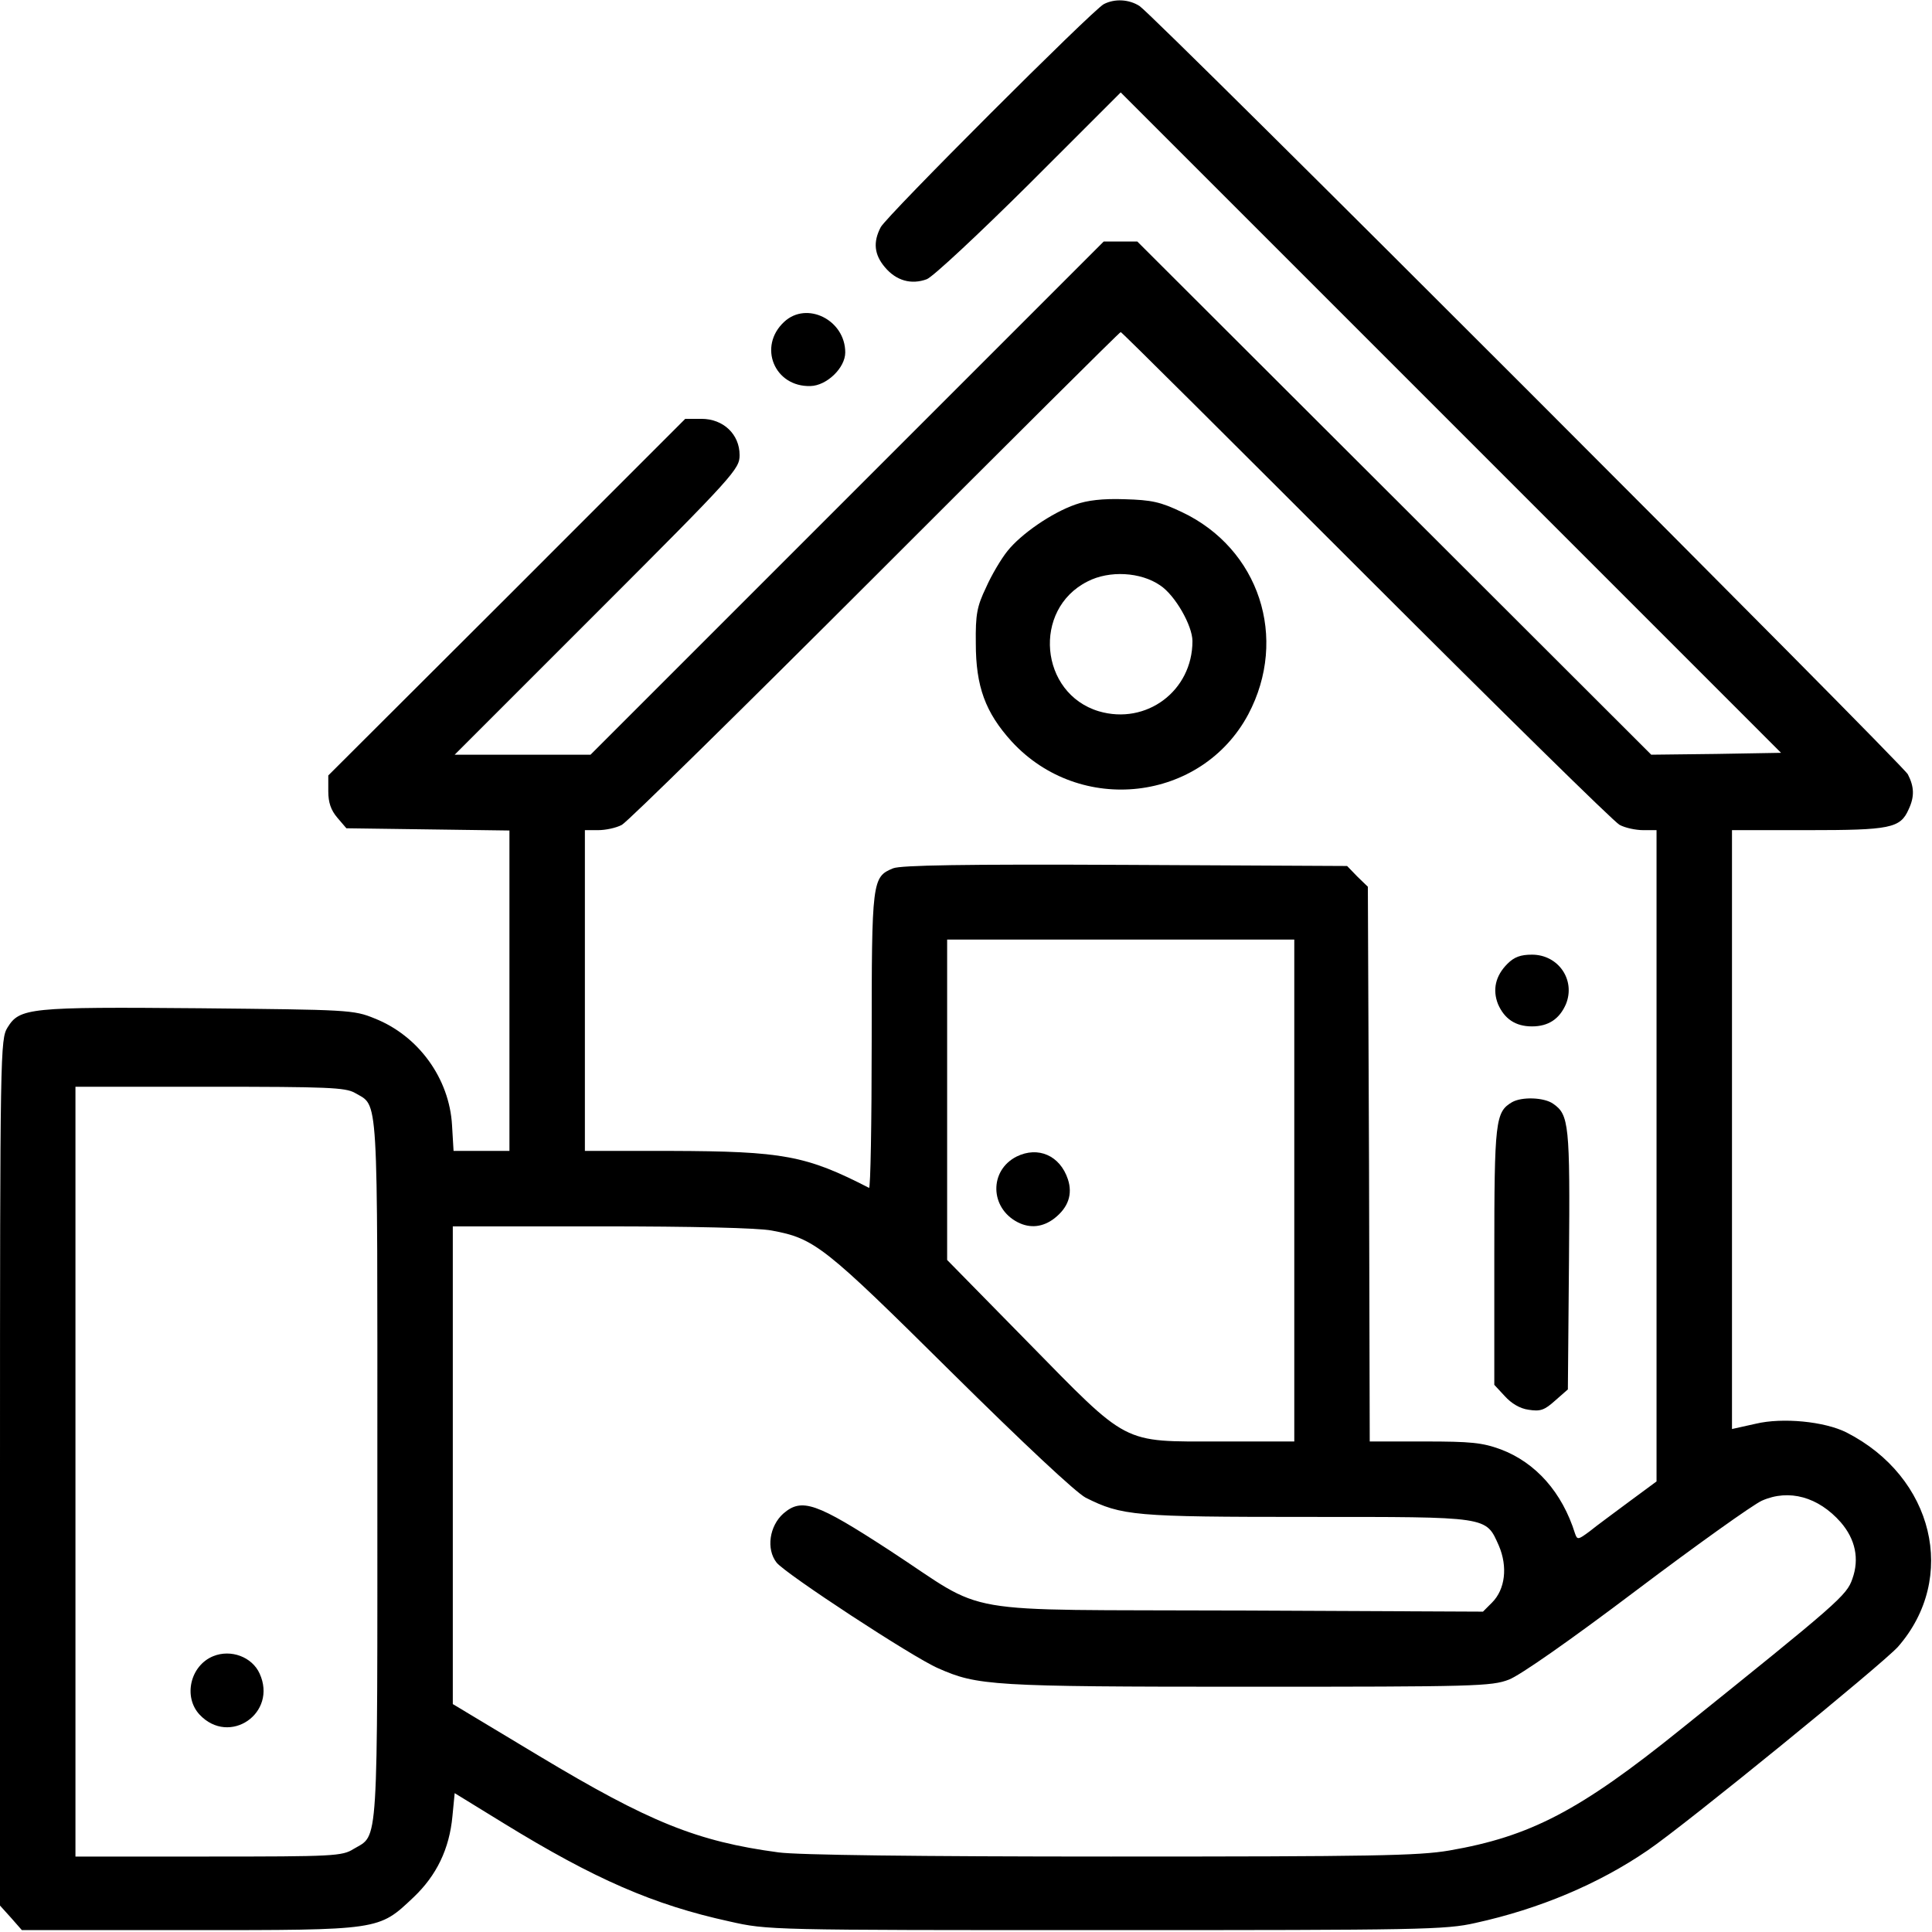
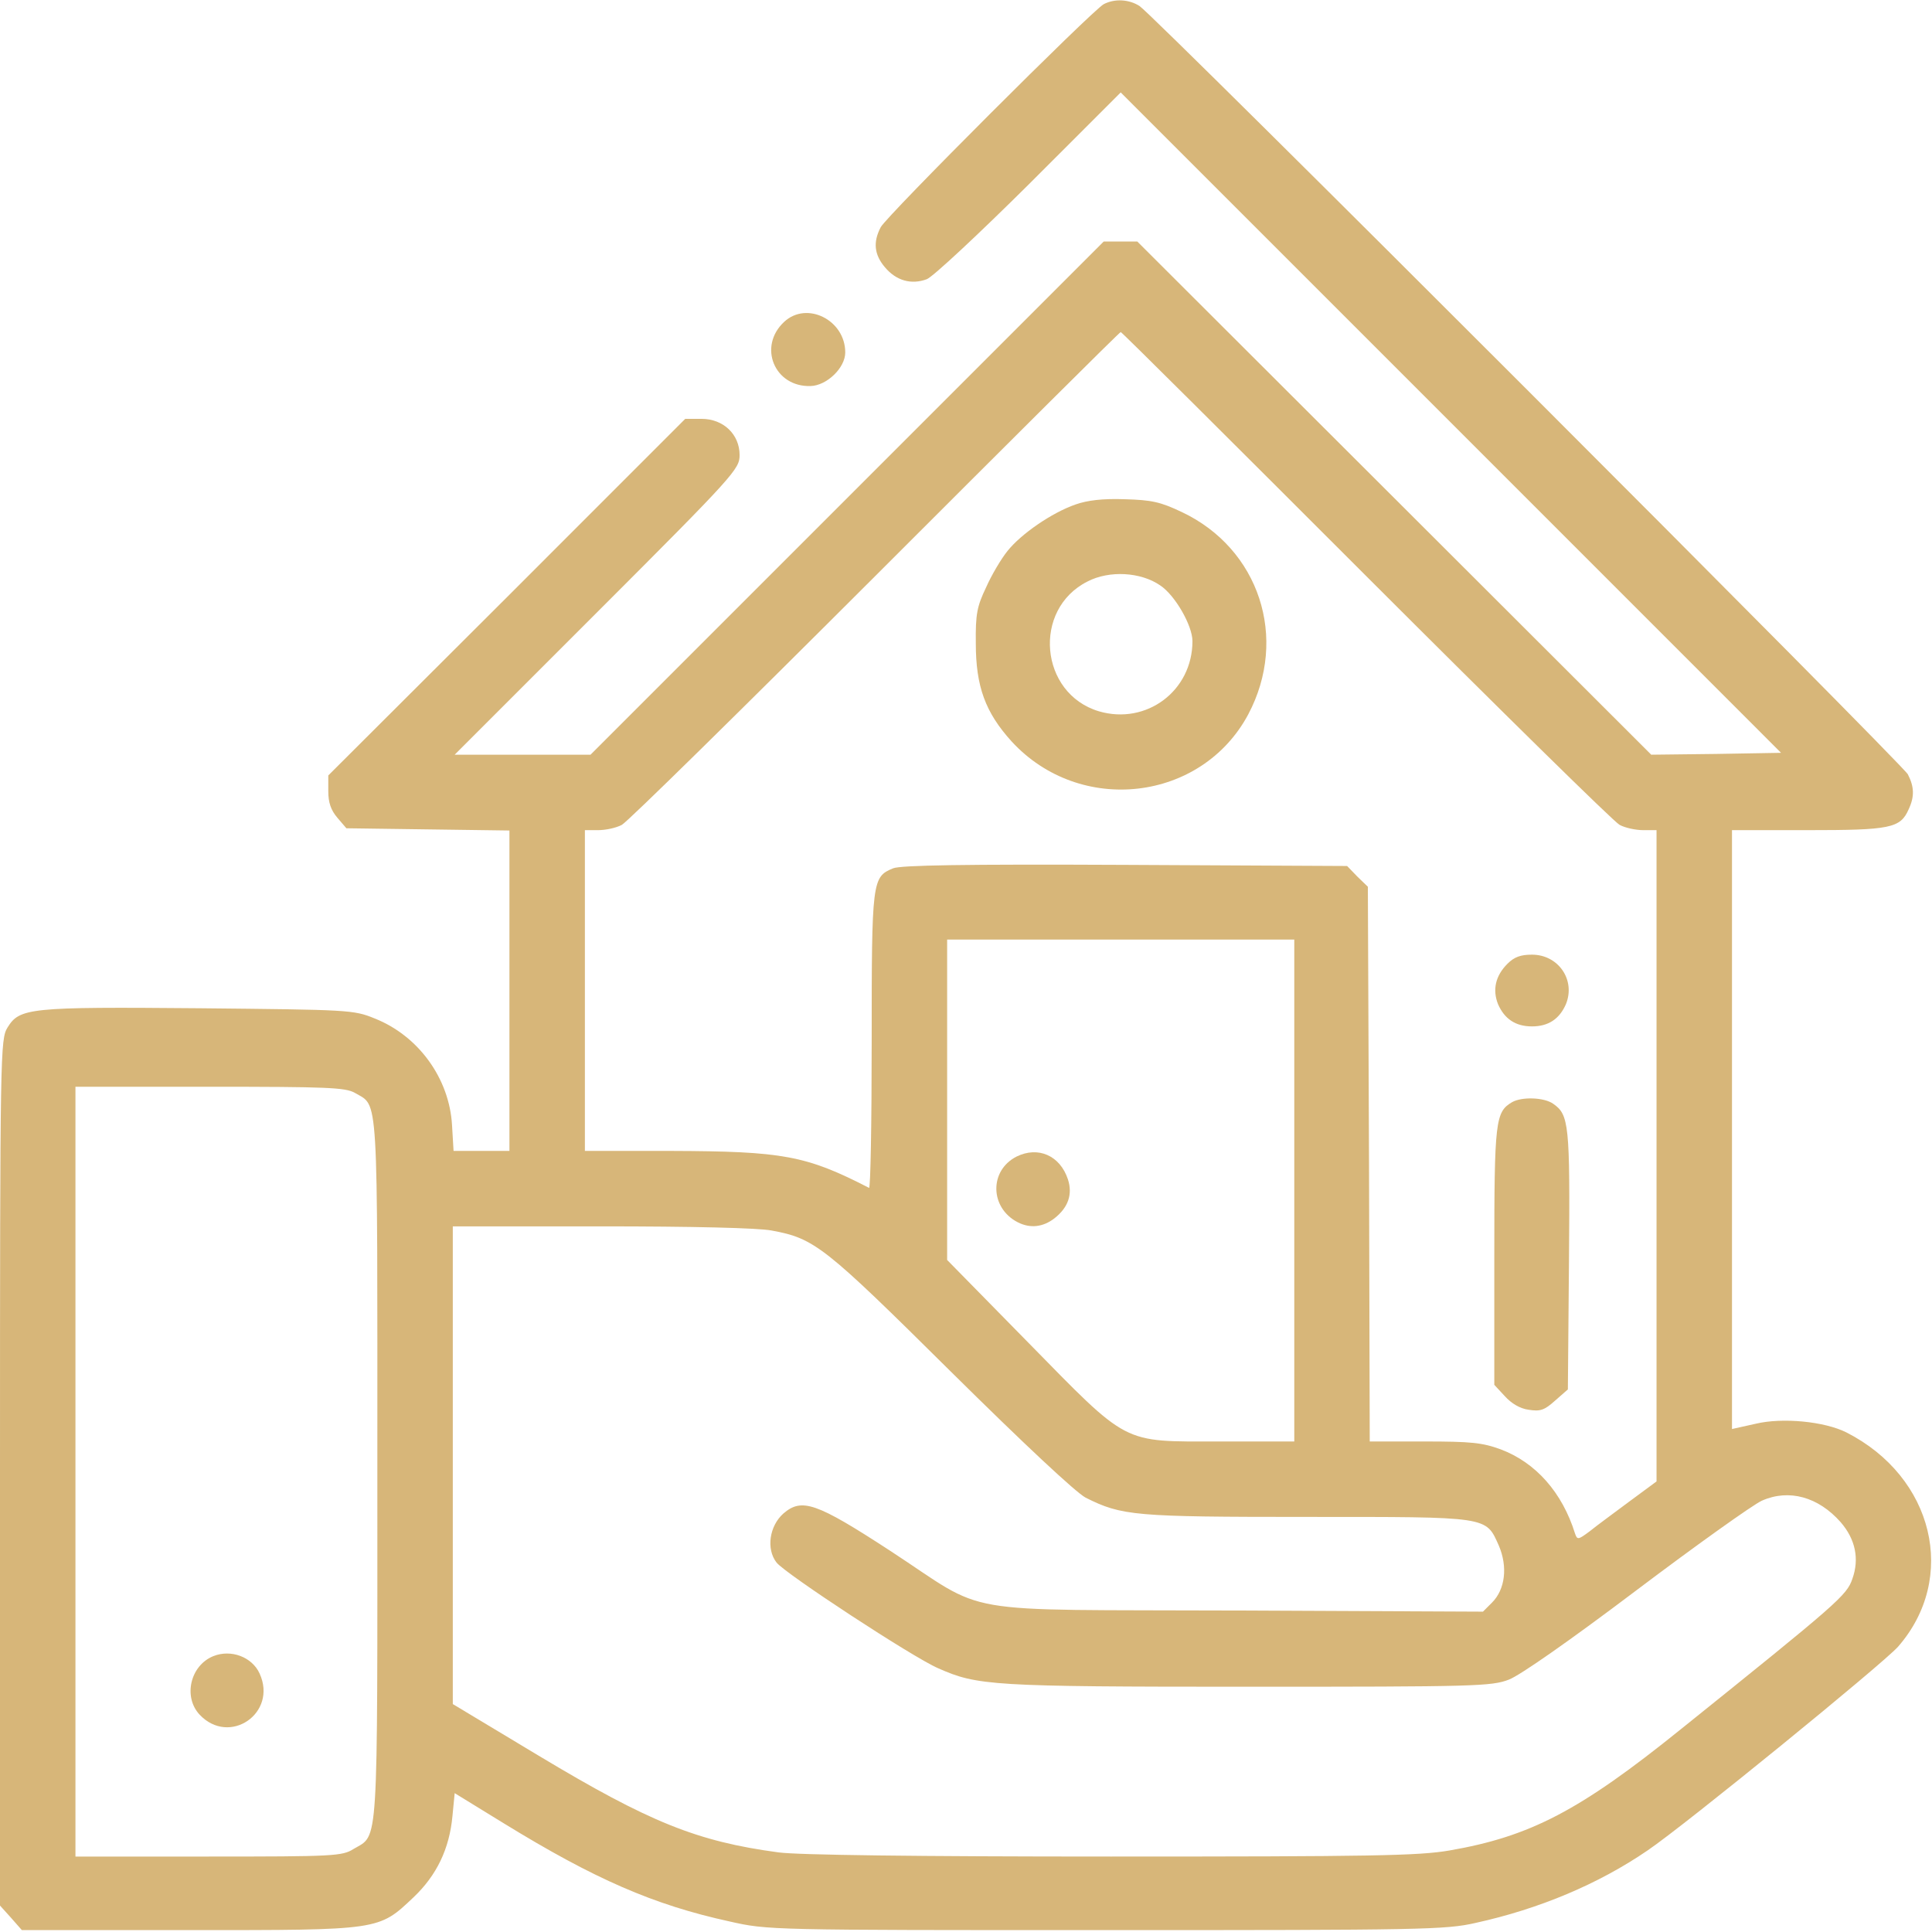
<svg xmlns="http://www.w3.org/2000/svg" width="38" height="38" viewBox="0 0 38 38">
-   <path d="M21.709 0.082C21.479 0.208 17.441 4.245 17.323 4.468C17.167 4.765 17.197 5.01 17.404 5.255C17.627 5.522 17.924 5.604 18.228 5.492C18.347 5.448 19.252 4.602 20.247 3.614L22.043 1.818L28.537 8.312L35.031 14.807L33.755 14.829L32.478 14.844L27.424 9.797L22.369 4.75H22.043H21.709L16.662 9.797L11.615 14.844H10.279H8.943L11.749 12.038C14.45 9.337 14.547 9.225 14.547 8.951C14.547 8.543 14.228 8.238 13.797 8.238H13.478L9.968 11.749L6.457 15.252V15.564C6.457 15.786 6.509 15.935 6.635 16.083L6.813 16.291L8.416 16.313L10.02 16.335V19.49V22.637H9.47H8.921L8.891 22.132C8.839 21.212 8.231 20.373 7.37 20.032C6.954 19.861 6.858 19.861 3.926 19.831C0.571 19.802 0.386 19.824 0.148 20.21C0.007 20.44 0 20.648 0 28.96V37.48L0.215 37.718L0.43 37.963H3.726C7.489 37.963 7.444 37.97 8.134 37.317C8.587 36.887 8.839 36.367 8.899 35.721L8.943 35.269L9.908 35.862C11.697 36.961 12.855 37.466 14.347 37.792C15.104 37.963 15.126 37.963 21.746 37.963C27.958 37.963 28.433 37.956 29.02 37.822C30.274 37.547 31.439 37.057 32.404 36.397C33.139 35.9 37.035 32.723 37.332 32.389C38.512 31.038 38.037 29.049 36.315 28.173C35.885 27.958 35.061 27.877 34.534 28.003L34.066 28.107V22.221V16.328H35.551C37.176 16.328 37.377 16.291 37.54 15.92C37.659 15.668 37.651 15.475 37.525 15.23C37.406 15.014 22.718 0.319 22.414 0.119C22.206 -0.015 21.924 -0.03 21.709 0.082ZM26.867 11.326C29.502 13.96 31.743 16.165 31.855 16.224C31.966 16.284 32.174 16.328 32.322 16.328H32.582V22.733V29.138L32.048 29.532C31.751 29.754 31.395 30.014 31.268 30.118C31.038 30.289 31.023 30.289 30.979 30.163C30.727 29.354 30.207 28.767 29.517 28.507C29.153 28.374 28.93 28.352 28.018 28.352H26.941L26.927 22.896L26.904 17.441L26.697 17.241L26.496 17.033L22.132 17.011C18.948 16.996 17.723 17.018 17.568 17.078C17.152 17.248 17.145 17.315 17.145 20.484C17.145 22.087 17.122 23.379 17.093 23.364C15.853 22.726 15.4 22.644 13.196 22.637H11.504V19.482V16.328H11.764C11.912 16.328 12.12 16.284 12.231 16.224C12.343 16.165 14.584 13.96 17.219 11.326C19.854 8.691 22.021 6.531 22.043 6.531C22.065 6.531 24.232 8.691 26.867 11.326ZM25.457 23.416V28.352H23.988C22.043 28.352 22.221 28.441 20.195 26.377L18.629 24.782V21.635V18.48H22.043H25.457V23.416ZM6.977 21.494C7.452 21.776 7.422 21.338 7.422 28.908C7.422 36.493 7.452 36.07 6.954 36.367C6.732 36.508 6.561 36.516 4.104 36.516H1.484V28.945V21.375H4.127C6.442 21.375 6.791 21.39 6.977 21.494ZM15.178 24.203C16.024 24.359 16.209 24.507 18.703 26.979C20.15 28.411 21.16 29.354 21.353 29.457C22.065 29.814 22.31 29.836 25.702 29.836C29.309 29.836 29.22 29.821 29.48 30.4C29.658 30.816 29.606 31.261 29.346 31.521L29.168 31.699L24.329 31.677C18.666 31.654 19.49 31.795 17.501 30.497C16.053 29.554 15.771 29.457 15.408 29.769C15.133 30.014 15.066 30.467 15.274 30.734C15.452 30.957 17.953 32.597 18.451 32.812C19.223 33.154 19.497 33.176 24.544 33.176C29.012 33.176 29.339 33.168 29.68 33.035C29.895 32.953 30.875 32.27 32.181 31.283C33.361 30.393 34.475 29.598 34.653 29.517C35.187 29.279 35.766 29.443 36.204 29.94C36.493 30.274 36.575 30.66 36.434 31.053C36.323 31.38 36.159 31.521 33.057 34.014C31.068 35.618 30.096 36.122 28.507 36.397C27.899 36.501 26.993 36.516 21.85 36.516C18.05 36.516 15.682 36.486 15.311 36.434C13.708 36.219 12.773 35.84 10.598 34.534L8.906 33.517V28.819V24.121H11.823C13.612 24.121 14.911 24.151 15.178 24.203Z" />
-   <path d="M21.153 9.923C20.685 10.086 20.084 10.502 19.817 10.836C19.691 10.992 19.498 11.318 19.394 11.556C19.216 11.927 19.186 12.083 19.193 12.654C19.193 13.5 19.379 14.012 19.898 14.584C21.242 16.046 23.632 15.771 24.552 14.05C25.346 12.55 24.767 10.791 23.246 10.072C22.823 9.871 22.652 9.834 22.118 9.819C21.687 9.804 21.383 9.841 21.153 9.923ZM22.815 11.511C23.112 11.704 23.454 12.306 23.454 12.61C23.454 13.589 22.548 14.265 21.613 13.99C20.448 13.641 20.299 11.986 21.39 11.437C21.821 11.214 22.437 11.252 22.815 11.511Z" />
-   <path d="M29.65 18.956C29.412 19.193 29.353 19.468 29.464 19.75C29.59 20.039 29.806 20.188 30.132 20.188C30.459 20.188 30.674 20.039 30.8 19.75C30.993 19.275 30.652 18.777 30.132 18.777C29.91 18.777 29.784 18.822 29.65 18.956Z" />
-   <path d="M29.739 21.679C29.413 21.872 29.391 22.043 29.391 24.707V27.238L29.598 27.461C29.725 27.602 29.895 27.706 30.066 27.728C30.296 27.765 30.378 27.736 30.585 27.55L30.838 27.328L30.86 24.782C30.882 22.11 30.86 21.924 30.548 21.709C30.37 21.583 29.932 21.568 29.739 21.679Z" />
-   <path d="M19.995 22.748C19.453 23.023 19.468 23.758 20.017 24.04C20.262 24.166 20.514 24.136 20.737 23.965C21.012 23.75 21.101 23.49 21.004 23.194C20.848 22.726 20.418 22.54 19.995 22.748Z" />
-   <path d="M4.194 32.575C3.741 32.76 3.6 33.376 3.926 33.725C4.513 34.348 5.463 33.695 5.106 32.916C4.958 32.589 4.542 32.434 4.194 32.575Z" />
-   <path d="M15.423 6.331C14.903 6.813 15.23 7.615 15.942 7.593C16.261 7.585 16.625 7.236 16.625 6.932C16.625 6.294 15.868 5.915 15.423 6.331Z" />
+   <path d="M21.709 0.082C21.479 0.208 17.441 4.245 17.323 4.468C17.167 4.765 17.197 5.01 17.404 5.255C17.627 5.522 17.924 5.604 18.228 5.492C18.347 5.448 19.252 4.602 20.247 3.614L22.043 1.818L28.537 8.312L35.031 14.807L33.755 14.829L32.478 14.844L27.424 9.797L22.369 4.75H22.043H21.709L16.662 9.797L11.615 14.844H10.279H8.943L11.749 12.038C14.45 9.337 14.547 9.225 14.547 8.951C14.547 8.543 14.228 8.238 13.797 8.238H13.478L9.968 11.749L6.457 15.252V15.564C6.457 15.786 6.509 15.935 6.635 16.083L6.813 16.291L8.416 16.313L10.02 16.335V19.49V22.637H9.47H8.921L8.891 22.132C8.839 21.212 8.231 20.373 7.37 20.032C6.954 19.861 6.858 19.861 3.926 19.831C0.571 19.802 0.386 19.824 0.148 20.21C0.007 20.44 0 20.648 0 28.96V37.48L0.215 37.718L0.43 37.963H3.726C7.489 37.963 7.444 37.97 8.134 37.317C8.587 36.887 8.839 36.367 8.899 35.721L8.943 35.269L9.908 35.862C11.697 36.961 12.855 37.466 14.347 37.792C15.104 37.963 15.126 37.963 21.746 37.963C27.958 37.963 28.433 37.956 29.02 37.822C30.274 37.547 31.439 37.057 32.404 36.397C33.139 35.9 37.035 32.723 37.332 32.389C38.512 31.038 38.037 29.049 36.315 28.173C35.885 27.958 35.061 27.877 34.534 28.003L34.066 28.107V22.221V16.328H35.551C37.176 16.328 37.377 16.291 37.54 15.92C37.659 15.668 37.651 15.475 37.525 15.23C37.406 15.014 22.718 0.319 22.414 0.119C22.206 -0.015 21.924 -0.03 21.709 0.082ZM26.867 11.326C29.502 13.96 31.743 16.165 31.855 16.224C31.966 16.284 32.174 16.328 32.322 16.328H32.582V22.733V29.138L32.048 29.532C31.751 29.754 31.395 30.014 31.268 30.118C31.038 30.289 31.023 30.289 30.979 30.163C30.727 29.354 30.207 28.767 29.517 28.507C29.153 28.374 28.93 28.352 28.018 28.352H26.941L26.927 22.896L26.904 17.441L26.697 17.241L26.496 17.033L22.132 17.011C18.948 16.996 17.723 17.018 17.568 17.078C17.152 17.248 17.145 17.315 17.145 20.484C17.145 22.087 17.122 23.379 17.093 23.364C15.853 22.726 15.4 22.644 13.196 22.637H11.504V19.482V16.328H11.764C11.912 16.328 12.12 16.284 12.231 16.224C12.343 16.165 14.584 13.96 17.219 11.326C19.854 8.691 22.021 6.531 22.043 6.531C22.065 6.531 24.232 8.691 26.867 11.326ZM25.457 23.416V28.352H23.988C22.043 28.352 22.221 28.441 20.195 26.377L18.629 24.782V21.635V18.48H22.043H25.457V23.416ZM6.977 21.494C7.452 21.776 7.422 21.338 7.422 28.908C7.422 36.493 7.452 36.07 6.954 36.367C6.732 36.508 6.561 36.516 4.104 36.516H1.484V28.945V21.375H4.127C6.442 21.375 6.791 21.39 6.977 21.494ZM15.178 24.203C16.024 24.359 16.209 24.507 18.703 26.979C20.15 28.411 21.16 29.354 21.353 29.457C22.065 29.814 22.31 29.836 25.702 29.836C29.309 29.836 29.22 29.821 29.48 30.4C29.658 30.816 29.606 31.261 29.346 31.521L29.168 31.699L24.329 31.677C18.666 31.654 19.49 31.795 17.501 30.497C16.053 29.554 15.771 29.457 15.408 29.769C15.133 30.014 15.066 30.467 15.274 30.734C15.452 30.957 17.953 32.597 18.451 32.812C19.223 33.154 19.497 33.176 24.544 33.176C29.012 33.176 29.339 33.168 29.68 33.035C29.895 32.953 30.875 32.27 32.181 31.283C33.361 30.393 34.475 29.598 34.653 29.517C35.187 29.279 35.766 29.443 36.204 29.94C36.493 30.274 36.575 30.66 36.434 31.053C36.323 31.38 36.159 31.521 33.057 34.014C31.068 35.618 30.096 36.122 28.507 36.397C27.899 36.501 26.993 36.516 21.85 36.516C18.05 36.516 15.682 36.486 15.311 36.434C13.708 36.219 12.773 35.84 10.598 34.534L8.906 33.517V28.819V24.121H11.823C13.612 24.121 14.911 24.151 15.178 24.203Z" fill="#D7B679" />
+   <path d="M21.153 9.923C20.685 10.086 20.084 10.502 19.817 10.836C19.691 10.992 19.498 11.318 19.394 11.556C19.216 11.927 19.186 12.083 19.193 12.654C19.193 13.5 19.379 14.012 19.898 14.584C21.242 16.046 23.632 15.771 24.552 14.05C25.346 12.55 24.767 10.791 23.246 10.072C22.823 9.871 22.652 9.834 22.118 9.819C21.687 9.804 21.383 9.841 21.153 9.923ZM22.815 11.511C23.112 11.704 23.454 12.306 23.454 12.61C23.454 13.589 22.548 14.265 21.613 13.99C20.448 13.641 20.299 11.986 21.39 11.437C21.821 11.214 22.437 11.252 22.815 11.511Z" fill="#D7B679" />
+   <path d="M29.65 18.956C29.412 19.193 29.353 19.468 29.464 19.75C29.59 20.039 29.806 20.188 30.132 20.188C30.459 20.188 30.674 20.039 30.8 19.75C30.993 19.275 30.652 18.777 30.132 18.777C29.91 18.777 29.784 18.822 29.65 18.956Z" fill="#D7B679" />
+   <path d="M29.739 21.679C29.413 21.872 29.391 22.043 29.391 24.707V27.238L29.598 27.461C29.725 27.602 29.895 27.706 30.066 27.728C30.296 27.765 30.378 27.736 30.585 27.55L30.838 27.328L30.86 24.782C30.882 22.11 30.86 21.924 30.548 21.709C30.37 21.583 29.932 21.568 29.739 21.679Z" fill="#D7B679" />
+   <path d="M19.995 22.748C19.453 23.023 19.468 23.758 20.017 24.04C20.262 24.166 20.514 24.136 20.737 23.965C21.012 23.75 21.101 23.49 21.004 23.194C20.848 22.726 20.418 22.54 19.995 22.748Z" fill="#D7B679" />
+   <path d="M4.194 32.575C3.741 32.76 3.6 33.376 3.926 33.725C4.513 34.348 5.463 33.695 5.106 32.916C4.958 32.589 4.542 32.434 4.194 32.575Z" fill="#D7B679" />
+   <path d="M15.423 6.331C14.903 6.813 15.23 7.615 15.942 7.593C16.261 7.585 16.625 7.236 16.625 6.932C16.625 6.294 15.868 5.915 15.423 6.331Z" fill="#D7B679" />
</svg>
